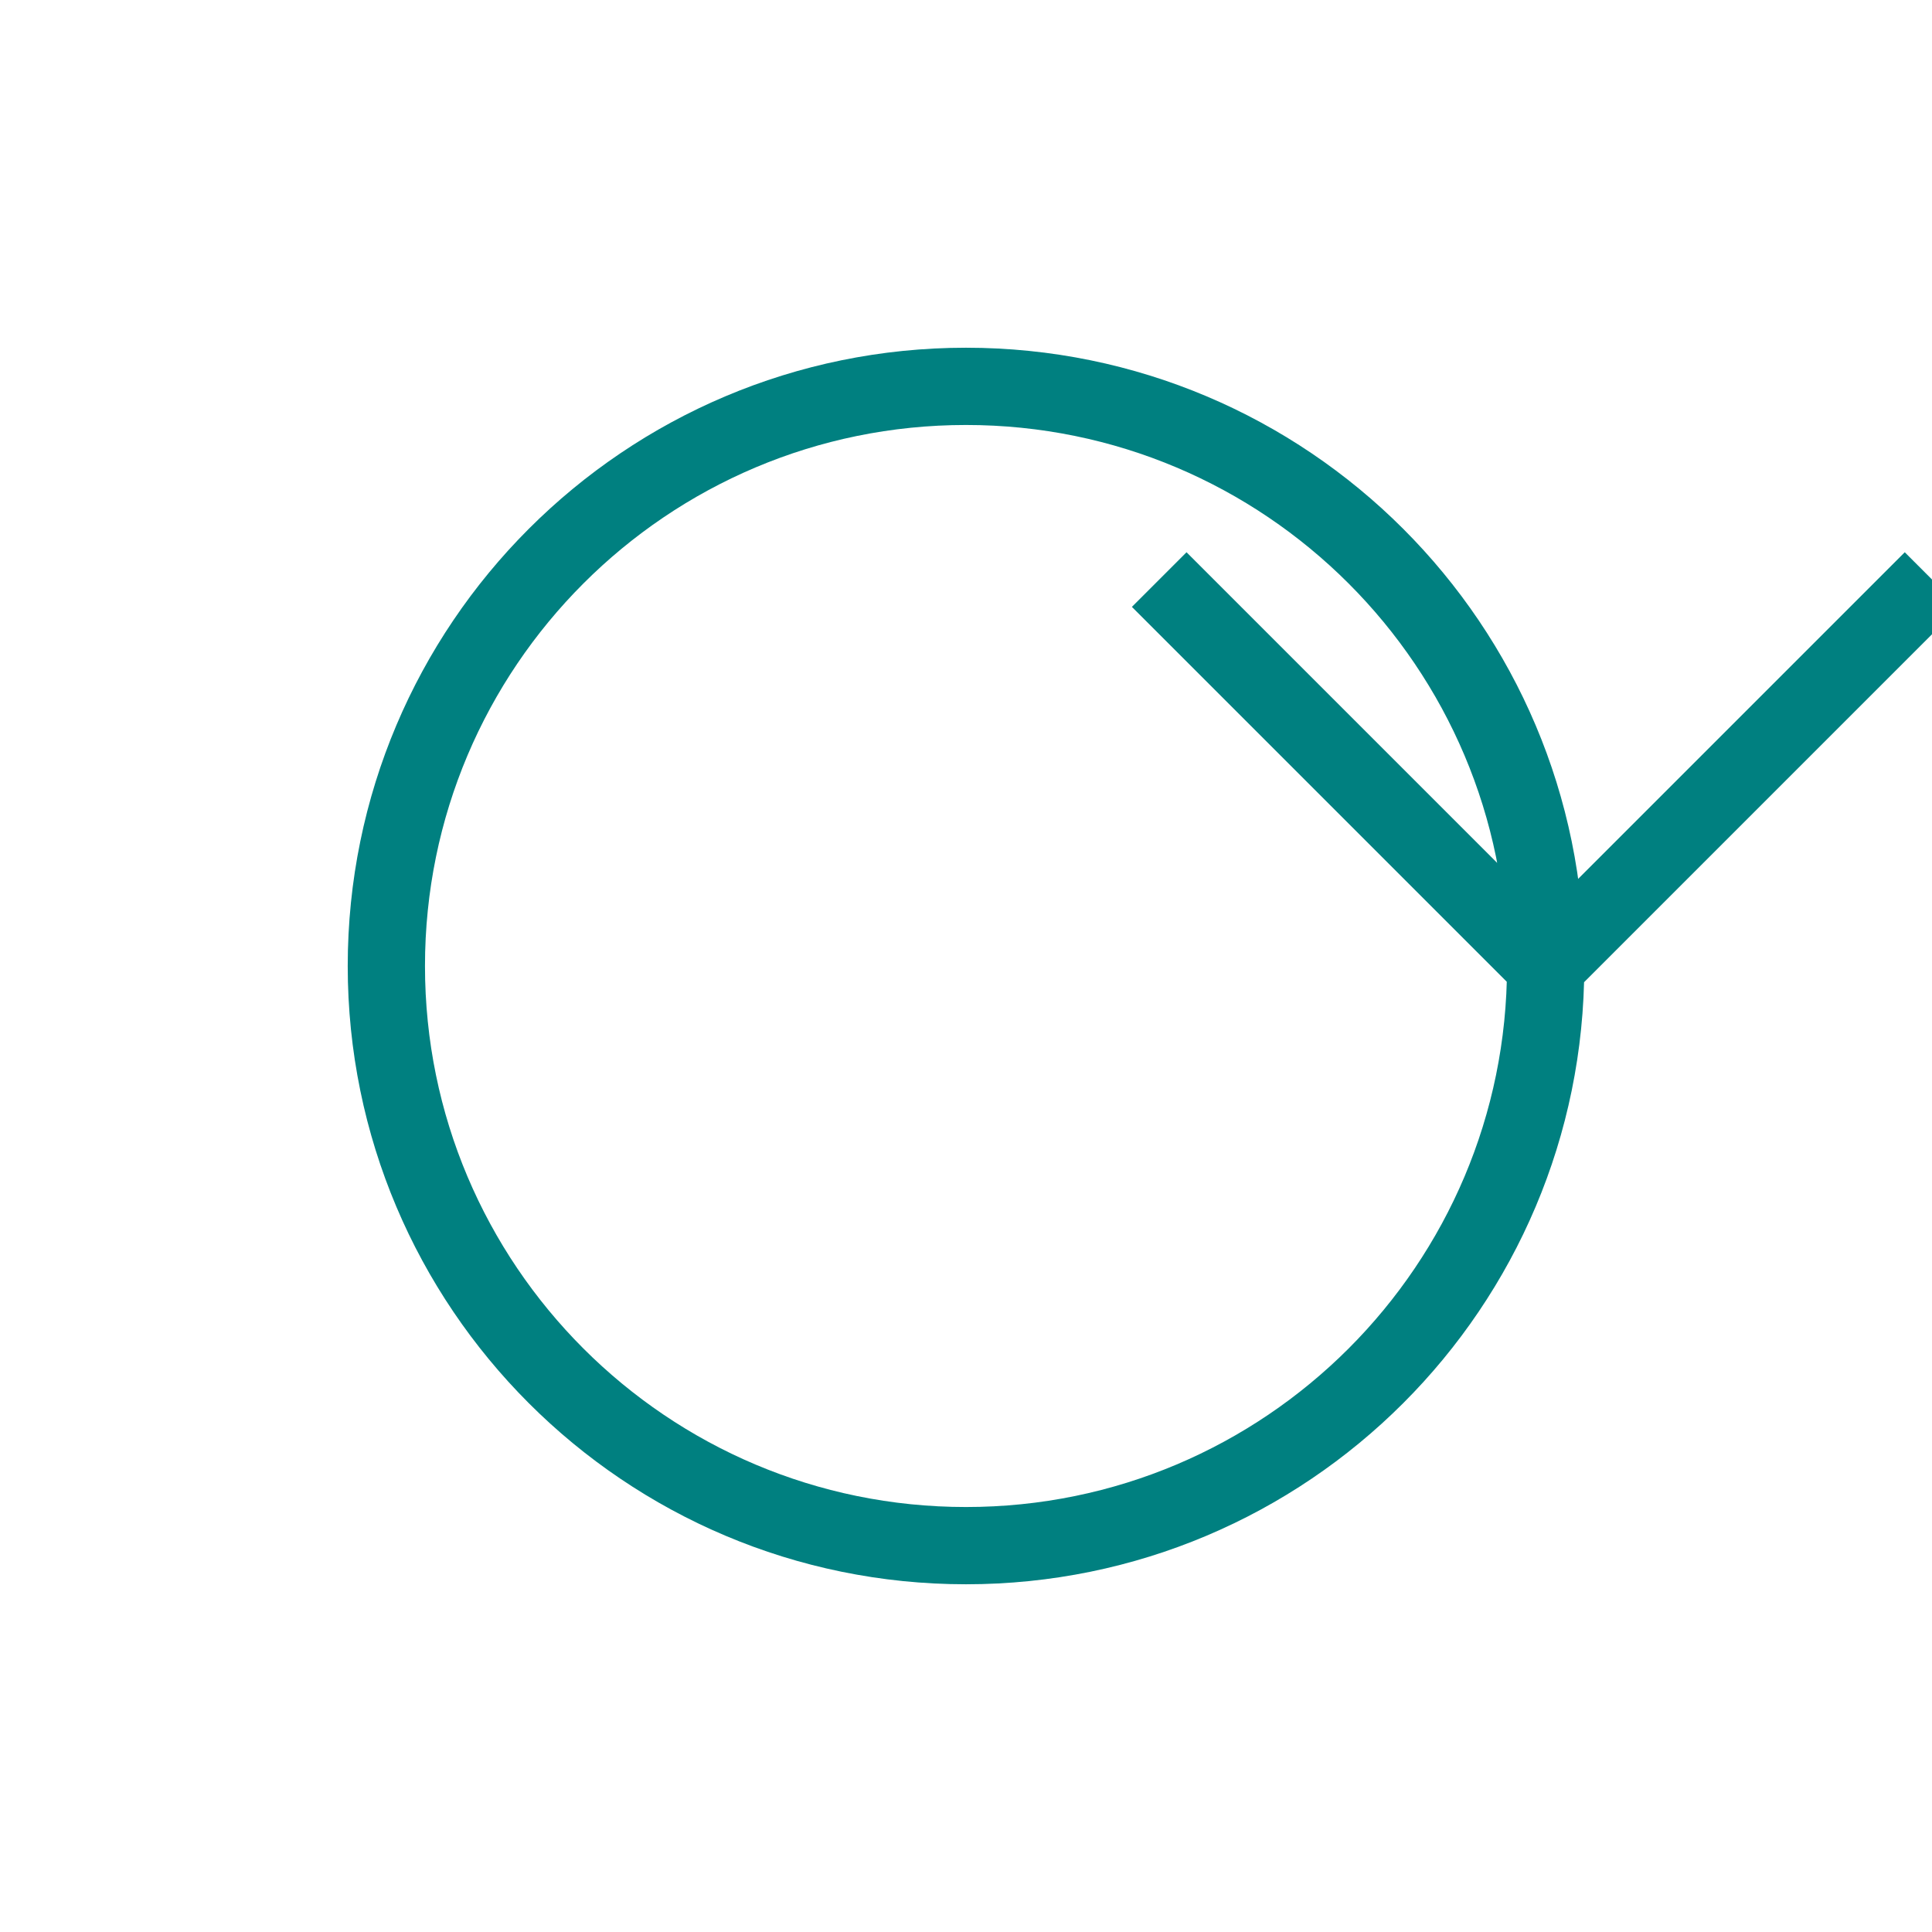
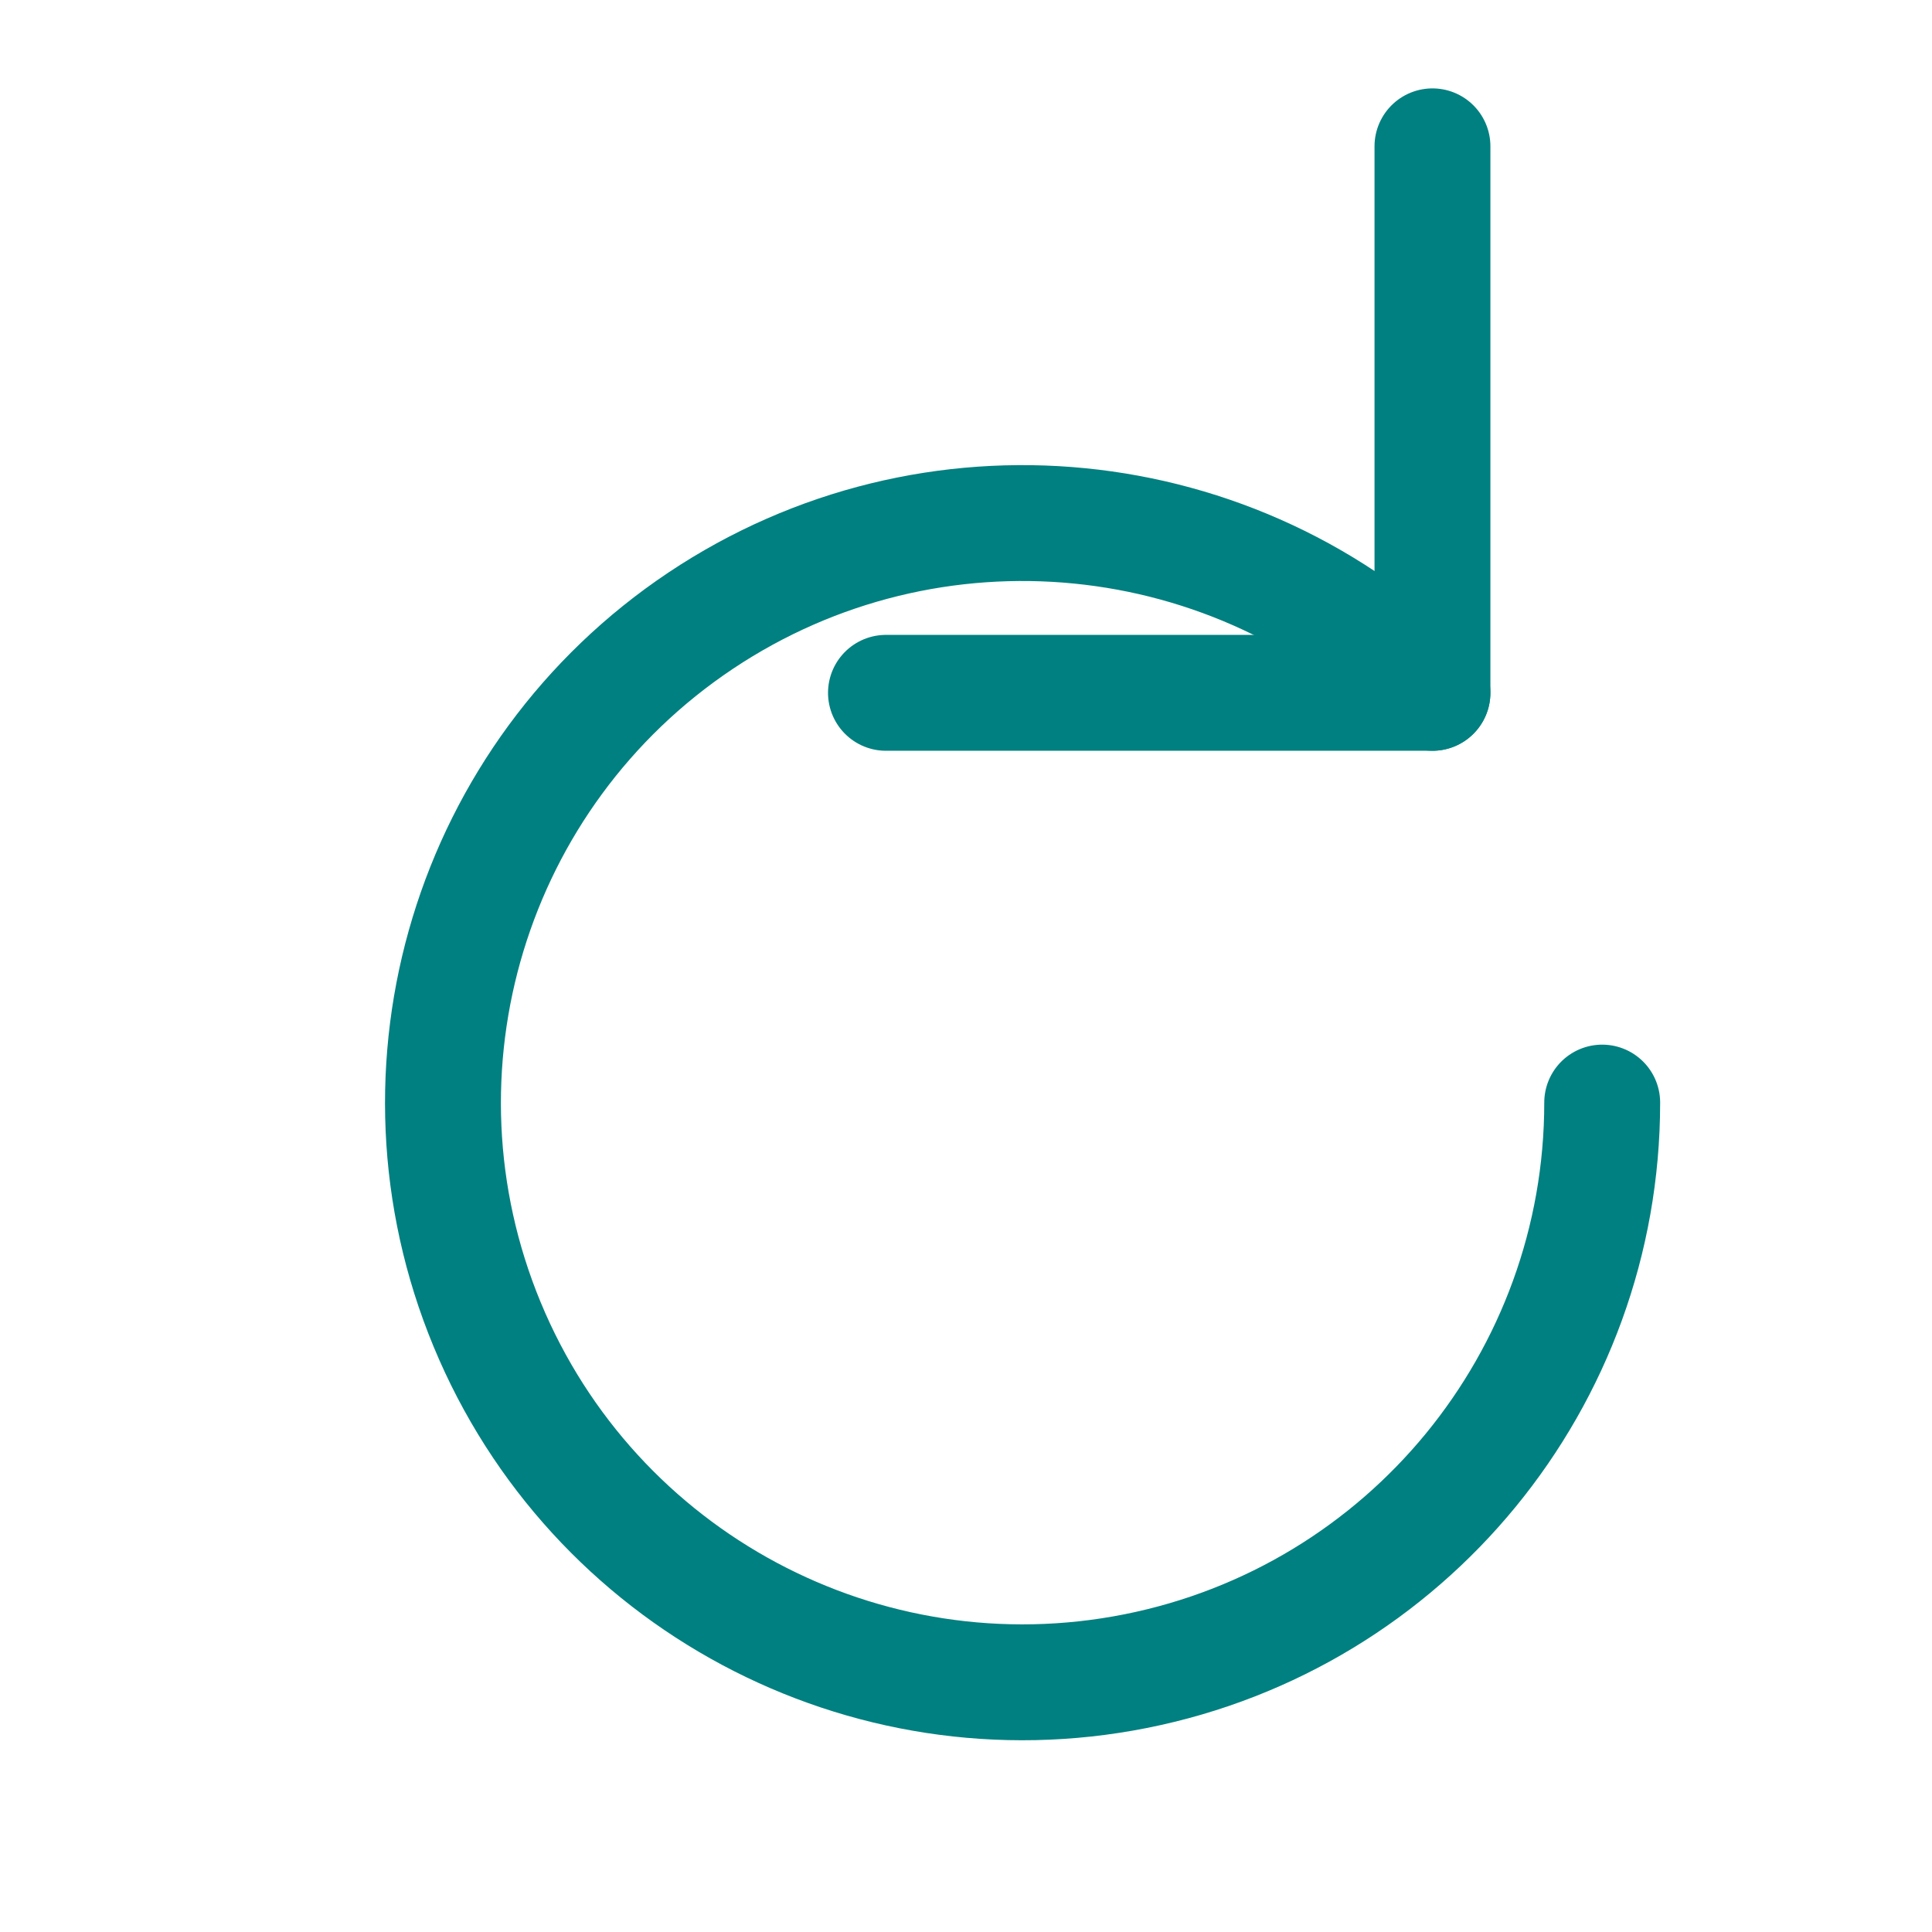
<svg xmlns="http://www.w3.org/2000/svg" width="100" height="100" viewBox="0 0 26.458 26.458" version="1.1" id="svg5">
  <defs id="defs2" />
  <g id="layer1">
-     <path id="path505" style="fill:none;stroke:#008080;stroke-width:1.058;stroke-dasharray:none" d="m 15.875,7.937 5.292,5.292 5.292,-5.292 m -5.292,5.292 a 7.938,7.938 0 0 1 -7.938,7.938 7.938,7.938 0 0 1 -7.938,-7.938 7.938,7.938 0 0 1 7.938,-7.938 7.938,7.938 0 0 1 7.938,7.938 z" />
+     <path style="fill:none;stroke:#008080;stroke-width:1.587;stroke-linecap:round;stroke-linejoin:round;stroke-dasharray:none" id="path377" d="M 4.838,26.192 A 7.938,7.938 0 0 1 -5.185,27.18 7.938,7.938 0 0 1 -8.108,17.542 7.938,7.938 0 0 1 0.773,12.795 7.938,7.938 0 0 1 7.162,20.58" transform="rotate(-45)" />
+     <path style="fill:none;stroke:#008080;stroke-width:1.587;stroke-linecap:round;stroke-linejoin:round;stroke-dasharray:none" d="m 12.133,9.488 7.484,7e-7 V 2.004" id="path435" />
  </g>
</svg>
